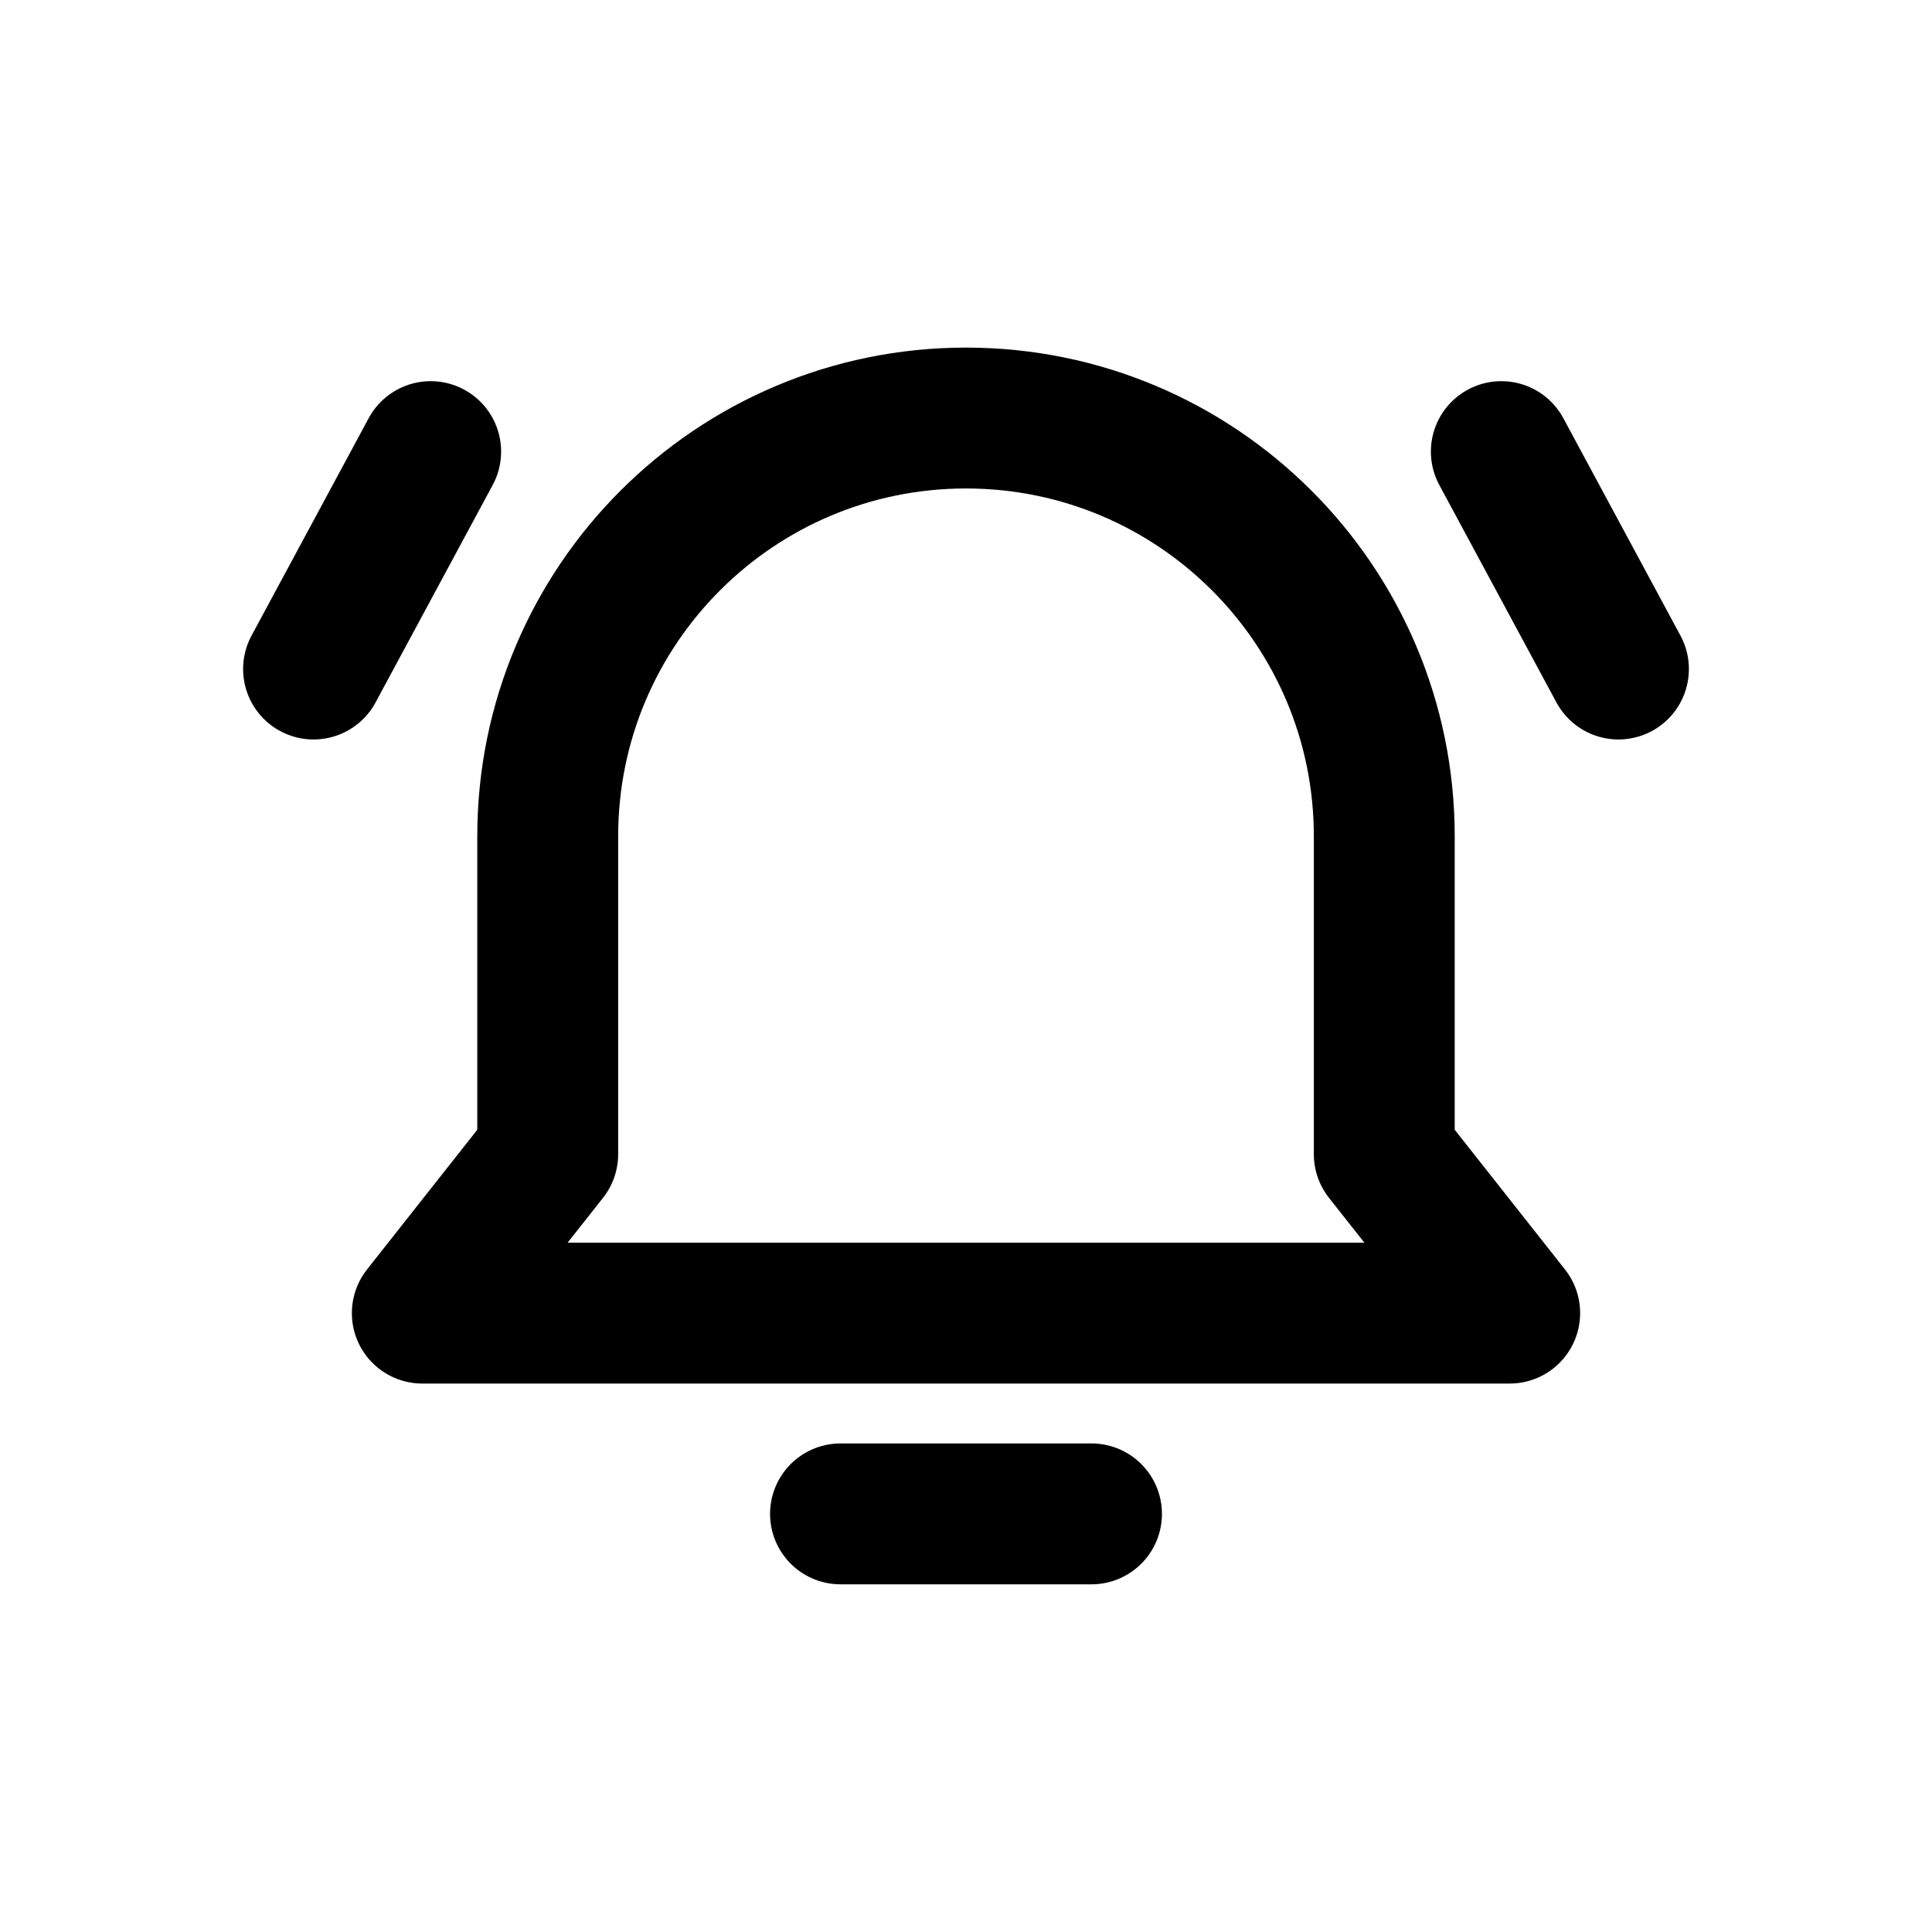
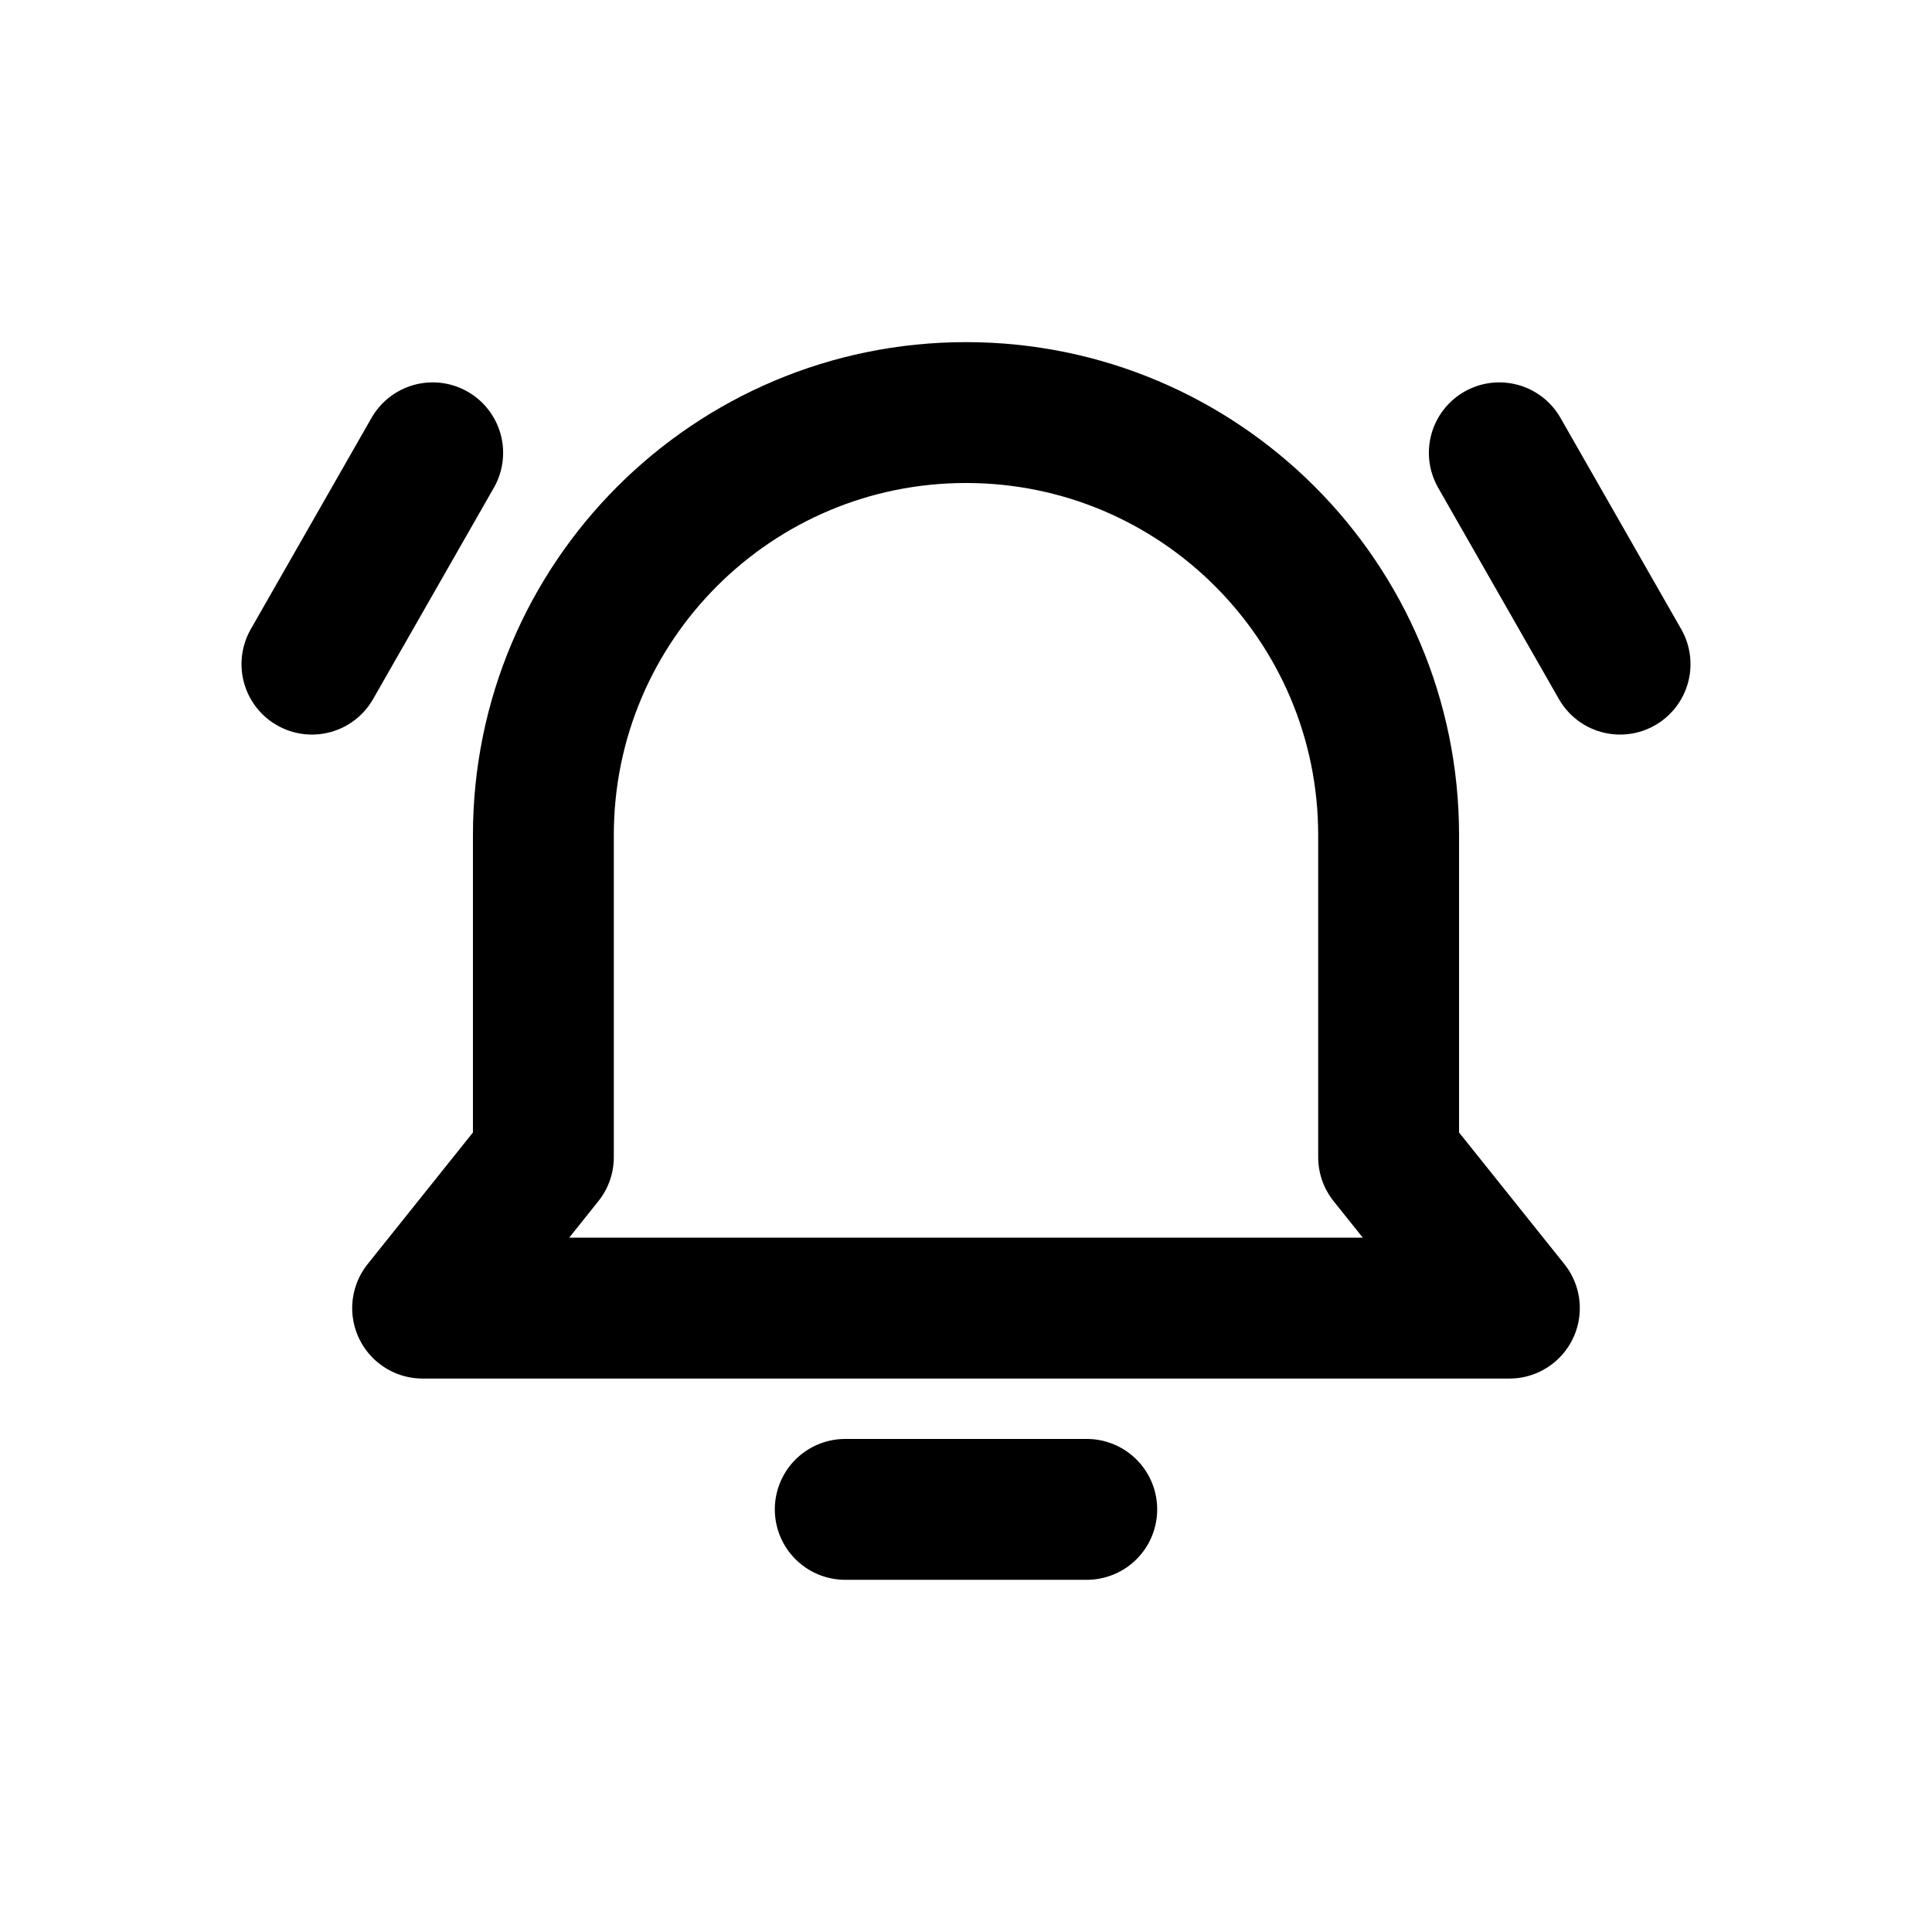
<svg xmlns="http://www.w3.org/2000/svg" width="24" height="24" viewBox="0 0 24 24" fill="none" stroke="currentColor" stroke-width="1.75" stroke-linecap="round" stroke-linejoin="round" aria-hidden="true" focusable="false">
-   <path d="M6.804 10.389a5.196 5.196 0 0 1 10.392 0v3.949l1.558 1.974H5.246l1.558-1.974V10.389Zm3.637 8.417h3.118" />
-   <path d="M5.35 5.61L3.895 8.311m14.755-2.701l1.455 2.701" />
+   <path d="M6.75 10.375A5.25 5.25 0 0 1 17.25 10.375V14.375L18.75 16.25H5.25L6.75 14.375V10.375ZM10.5 18.75H13.5" />
+   <path d="M5.375 5.625L3.875 8.25M18.625 5.625L20.125 8.25" />
</svg>
